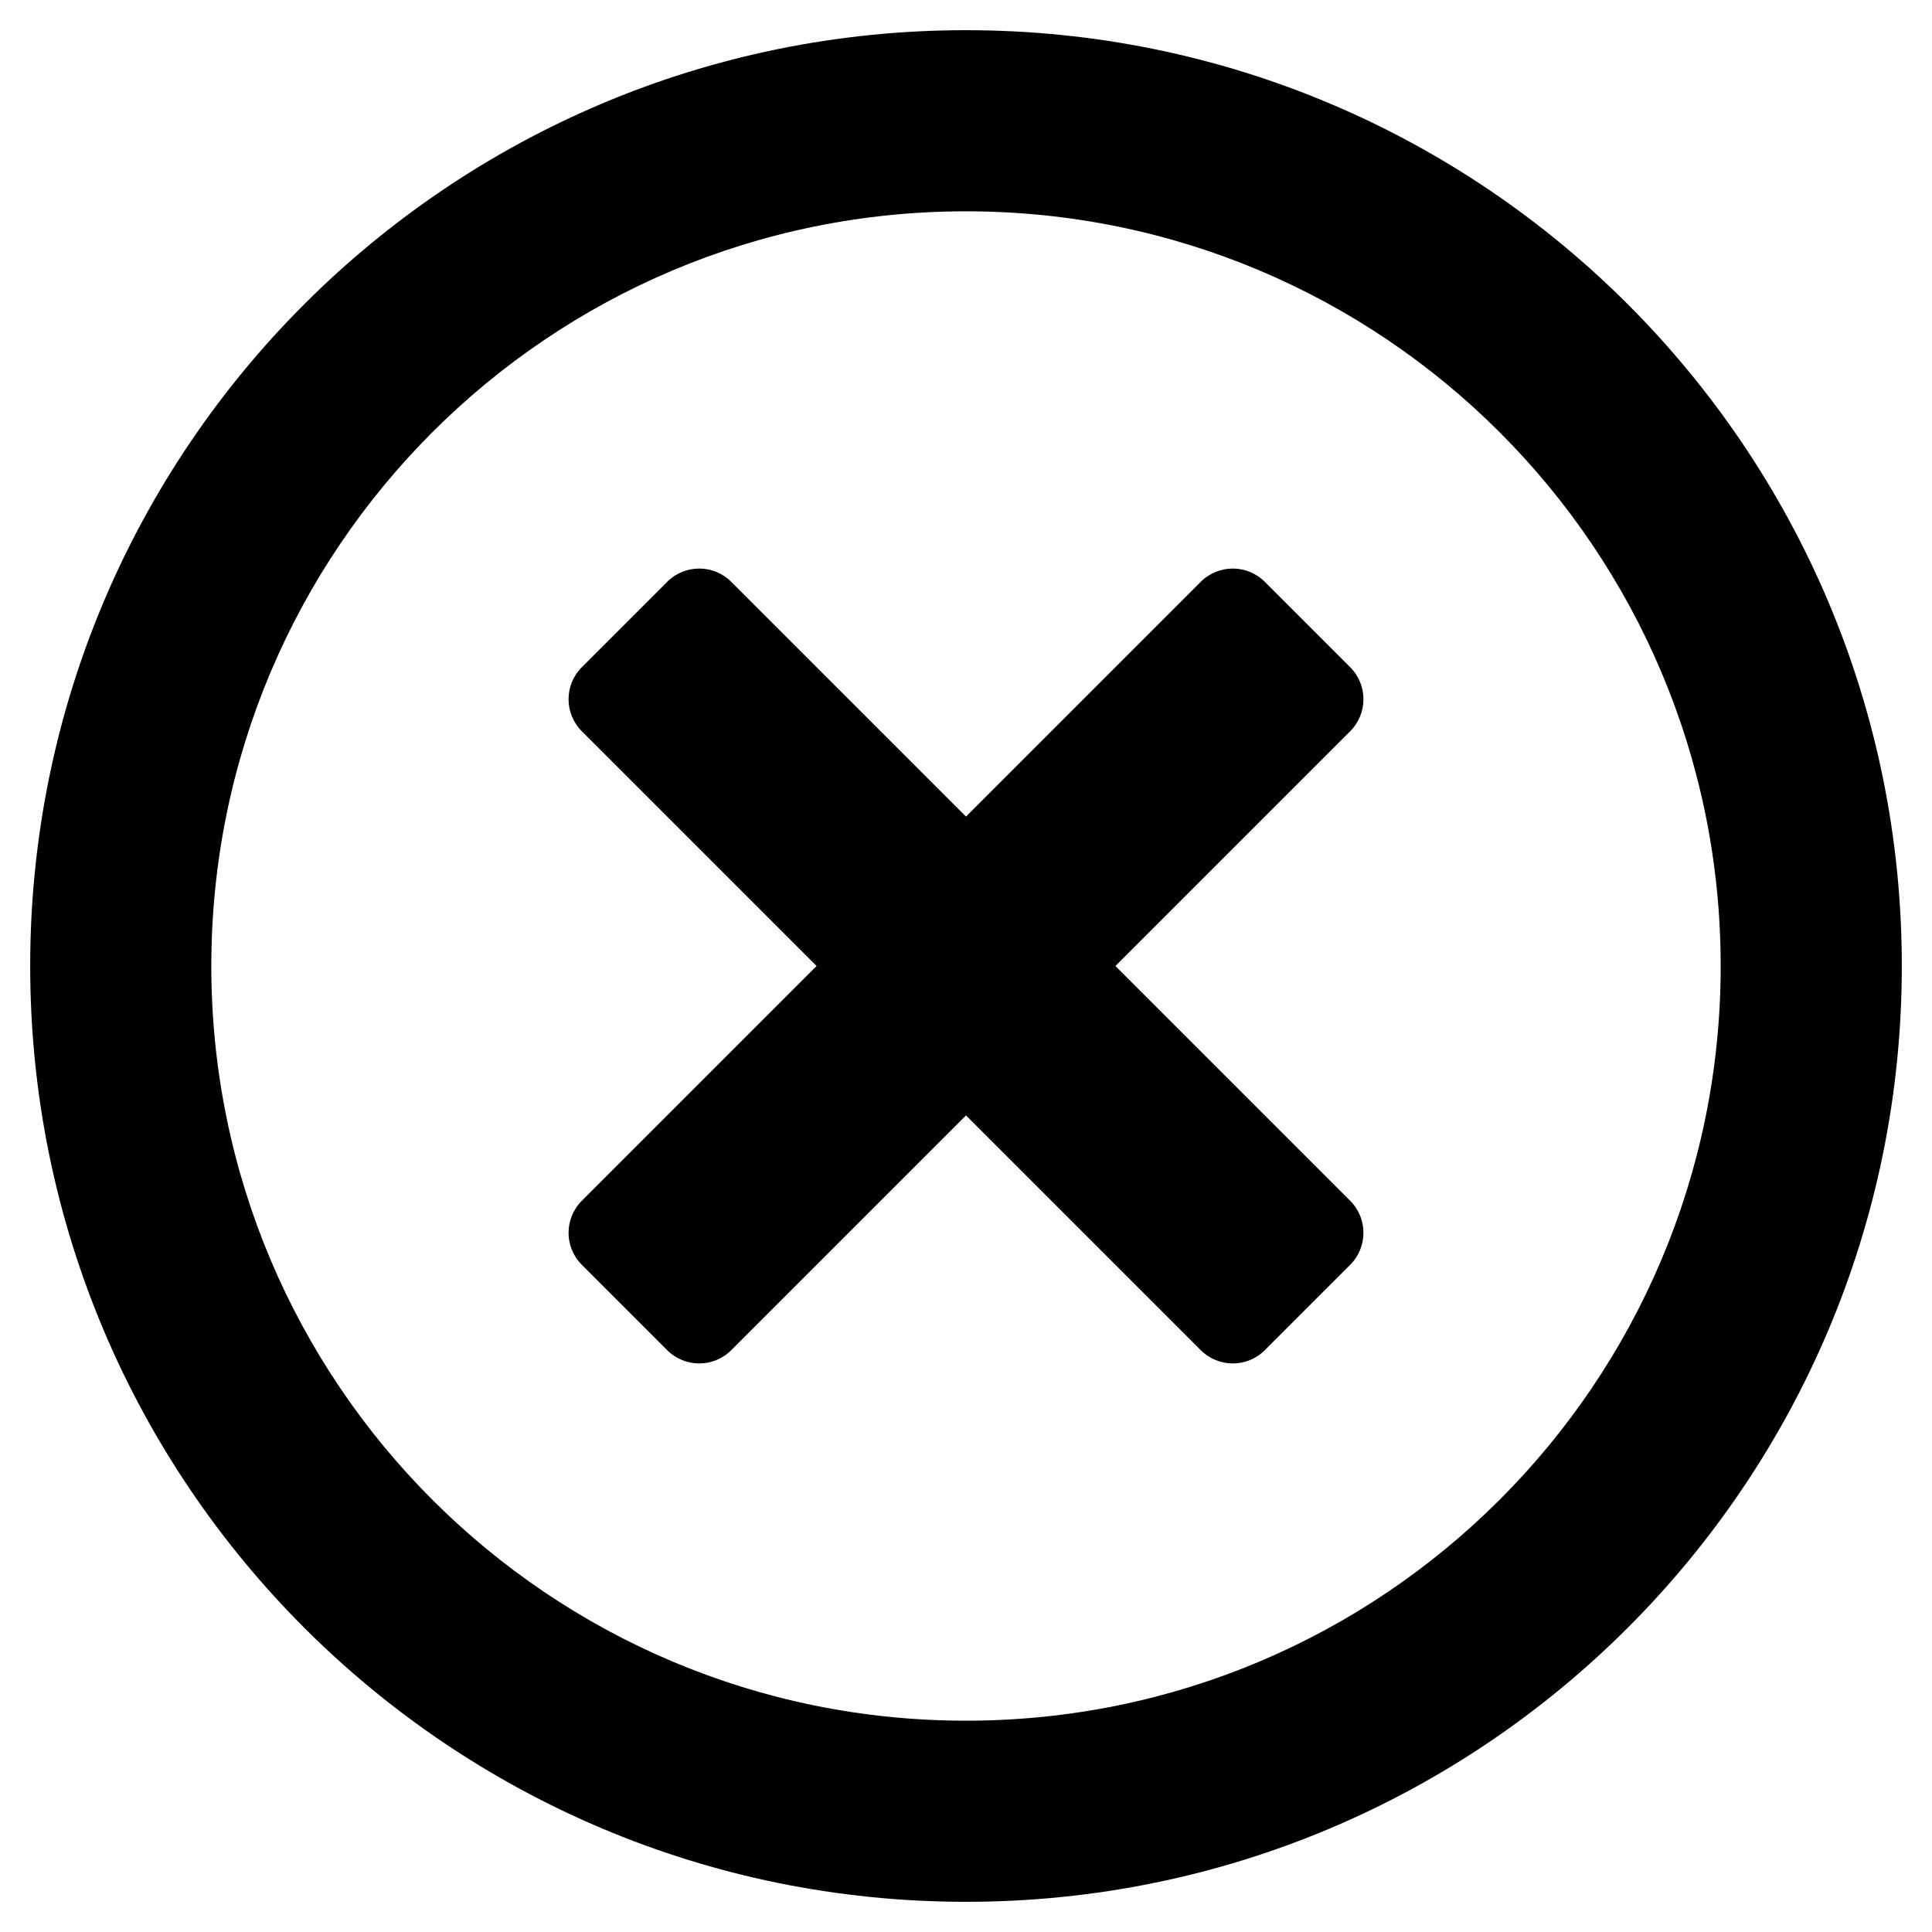
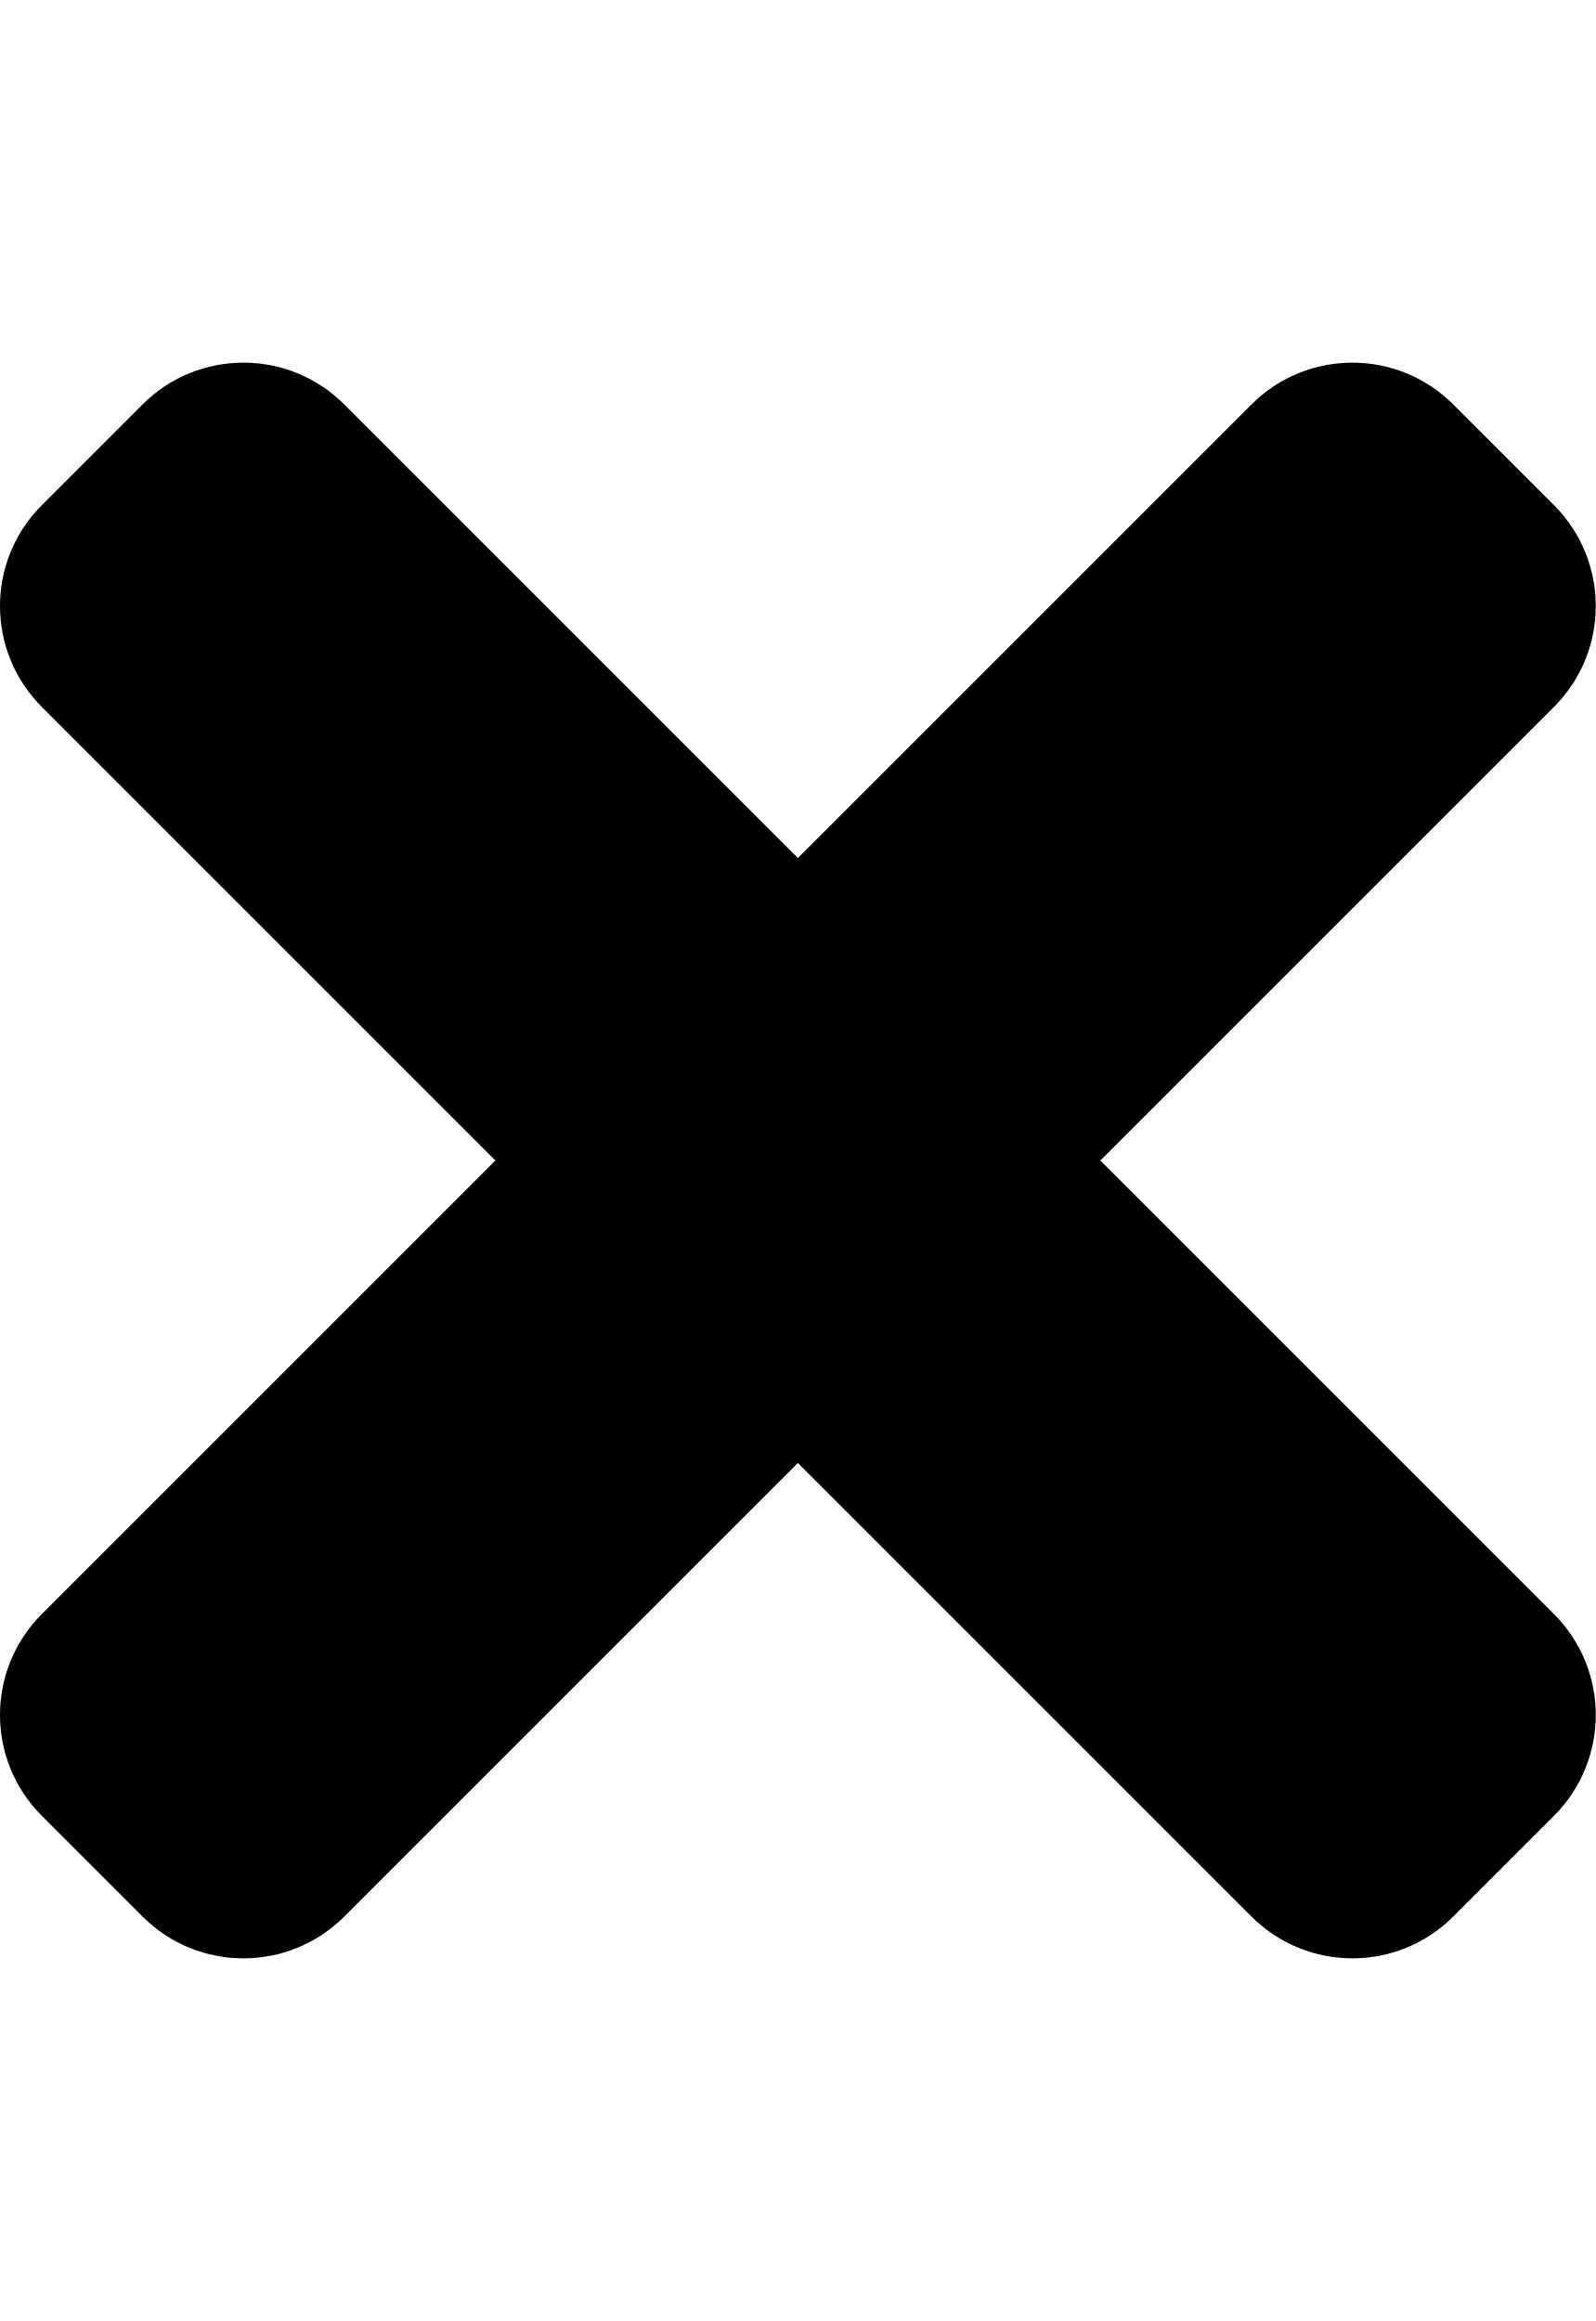
- <svg xmlns="http://www.w3.org/2000/svg" aria-hidden="true" focusable="false" data-prefix="far" data-icon="times-circle" class="svg-inline--fa fa-times-circle fa-w-16" role="img" viewBox="0 0 512 512">
-   <path fill="currentColor" d="M256 8C119 8 8 119 8 256s111 248 248 248 248-111 248-248S393 8 256 8zm0 448c-110.5 0-200-89.5-200-200S145.5 56 256 56s200 89.5 200 200-89.5 200-200 200zm101.8-262.2L295.6 256l62.2 62.2c4.7 4.7 4.7 12.3 0 17l-22.6 22.6c-4.7 4.7-12.3 4.7-17 0L256 295.6l-62.2 62.2c-4.7 4.7-12.3 4.7-17 0l-22.6-22.6c-4.7-4.7-4.7-12.3 0-17l62.2-62.2-62.2-62.2c-4.7-4.7-4.7-12.3 0-17l22.6-22.6c4.7-4.7 12.3-4.7 17 0l62.2 62.2 62.2-62.2c4.7-4.7 12.3-4.7 17 0l22.6 22.6c4.7 4.7 4.7 12.3 0 17z" />
+ <svg xmlns="http://www.w3.org/2000/svg" aria-hidden="true" focusable="false" data-prefix="fas" data-icon="times" class="svg-inline--fa fa-times fa-w-11" role="img" viewBox="0 0 352 512">
+   <path fill="currentColor" d="M242.72 256l100.07-100.07c12.28-12.28 12.28-32.19 0-44.48l-22.24-22.24c-12.28-12.28-32.19-12.28-44.48 0L176 189.28 75.93 89.21c-12.28-12.28-32.19-12.28-44.48 0L9.21 111.45c-12.28 12.28-12.28 32.19 0 44.48L109.28 256 9.21 356.07c-12.28 12.28-12.28 32.19 0 44.48l22.24 22.24c12.28 12.28 32.2 12.28 44.48 0L176 322.72l100.07 100.07c12.28 12.28 32.2 12.28 44.48 0l22.24-22.24c12.28-12.28 12.28-32.19 0-44.48L242.72 256z" />
</svg>
